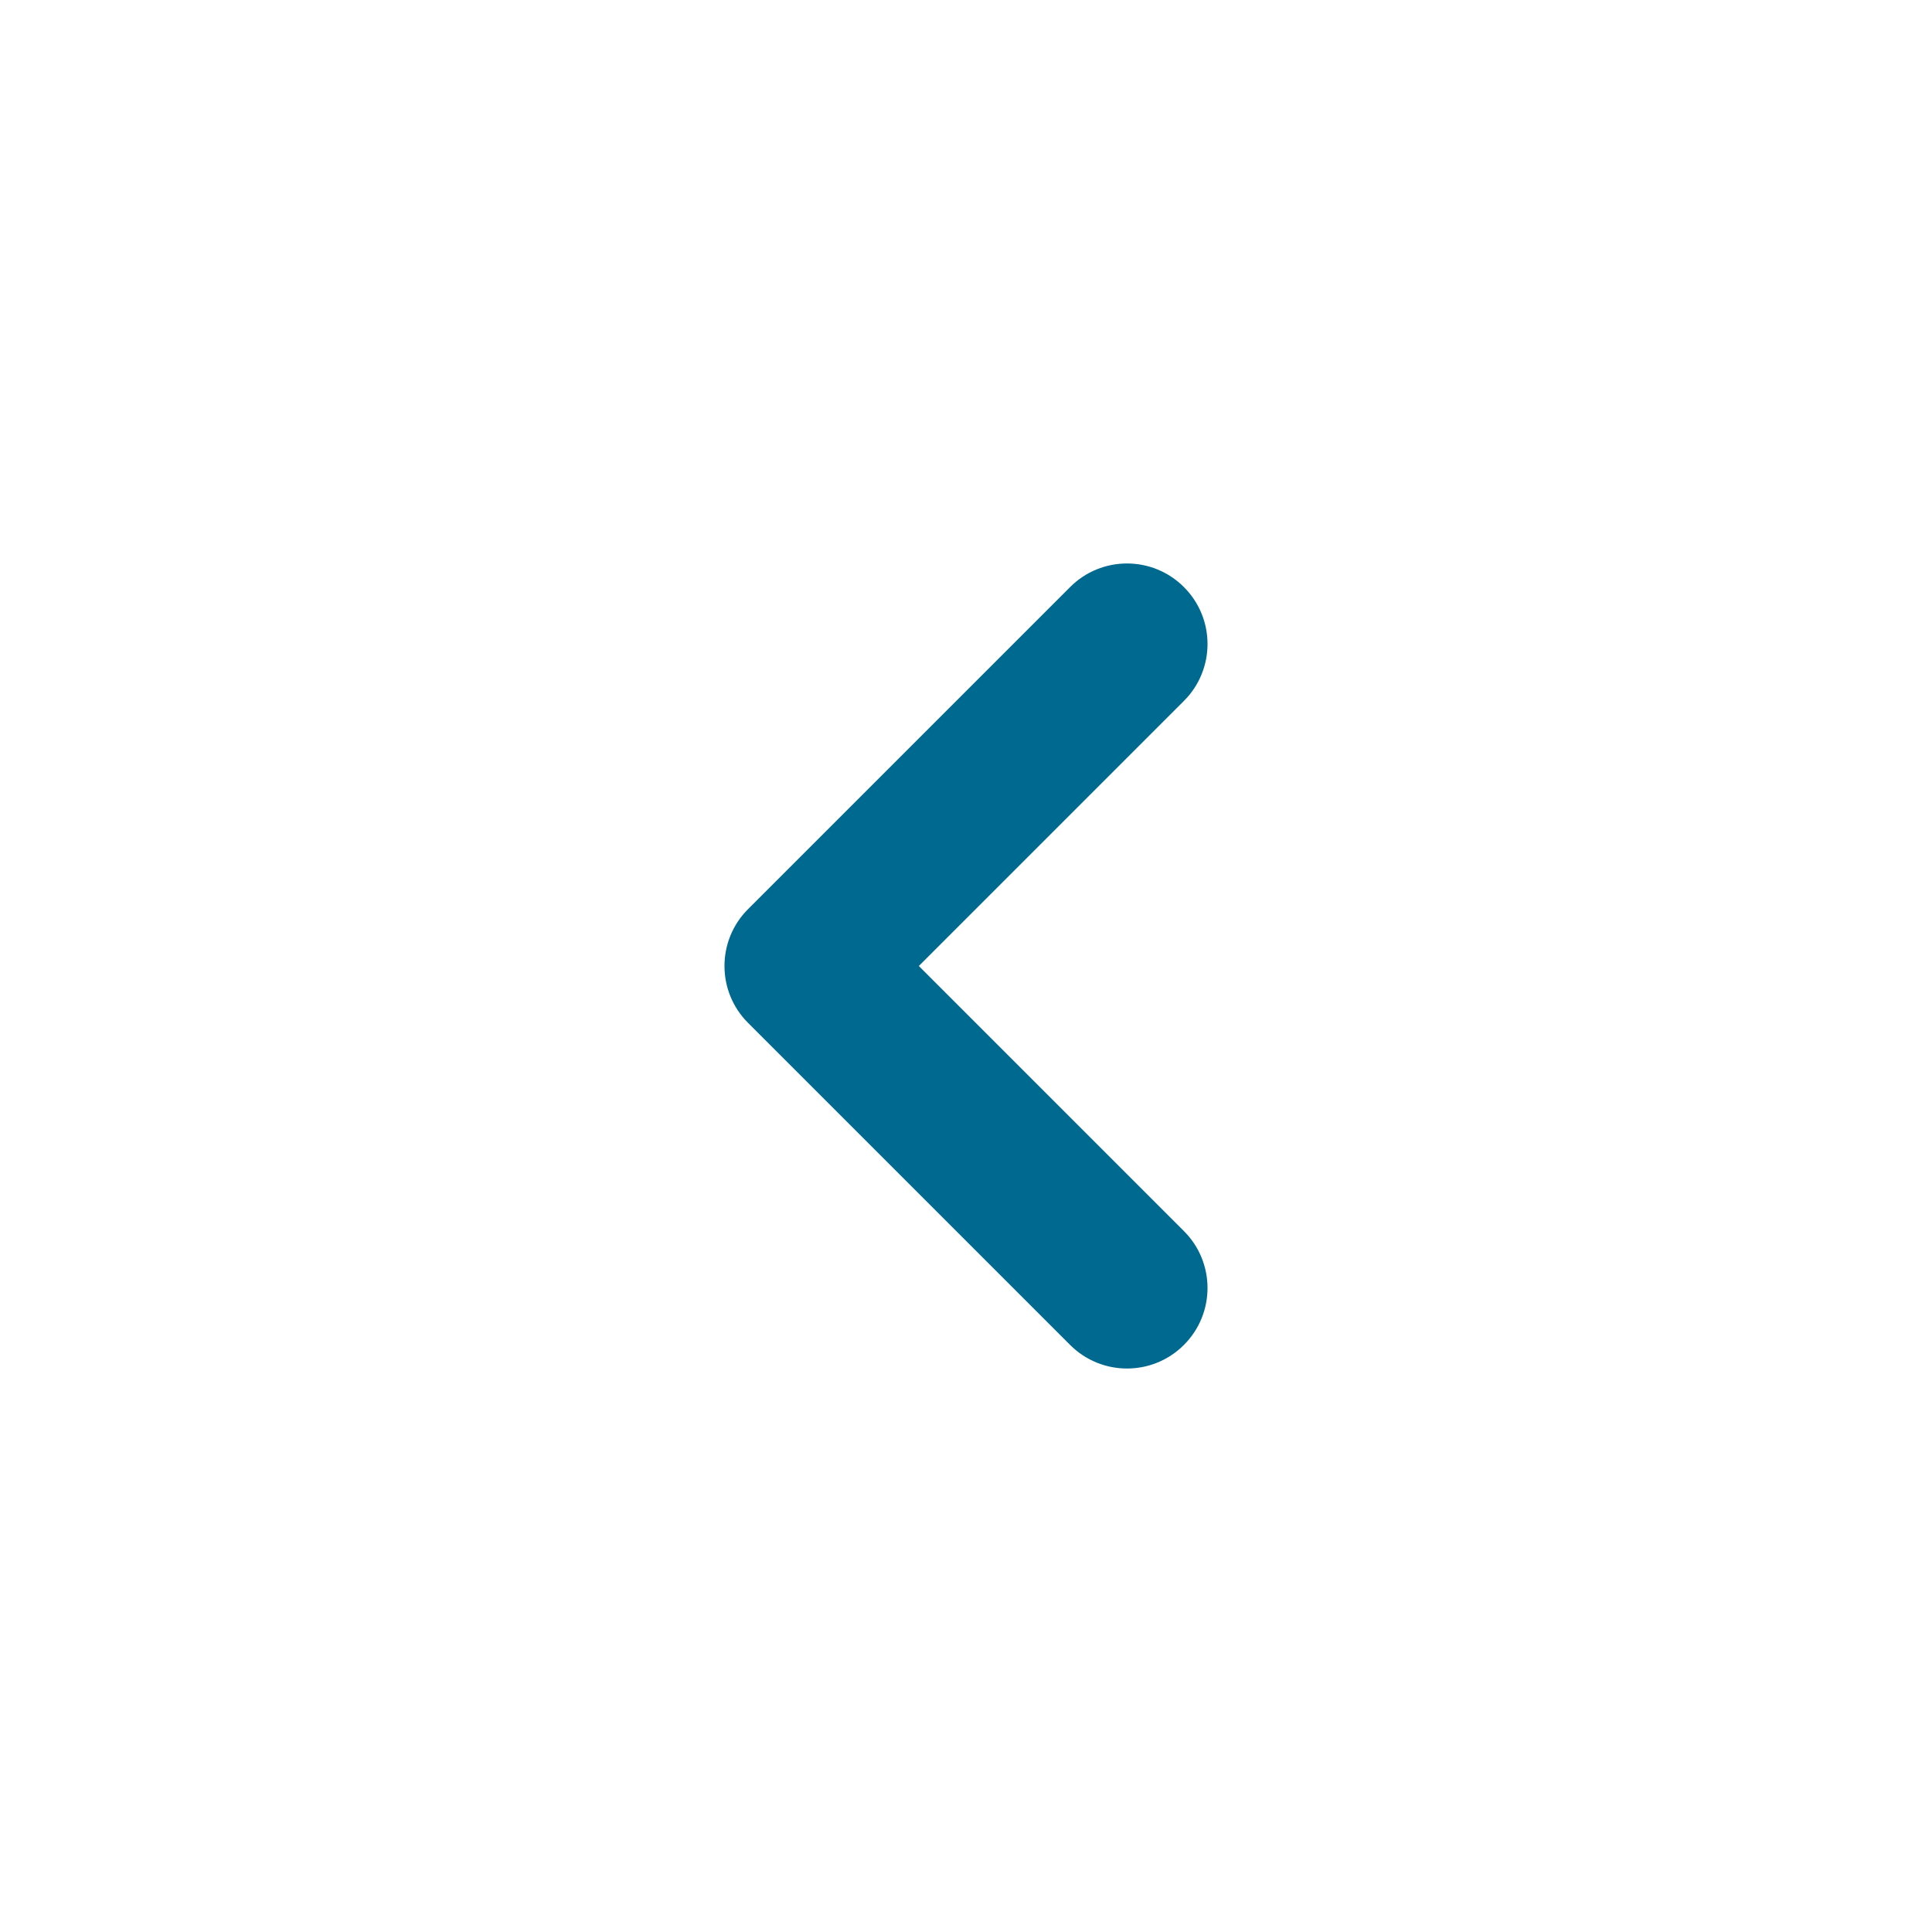
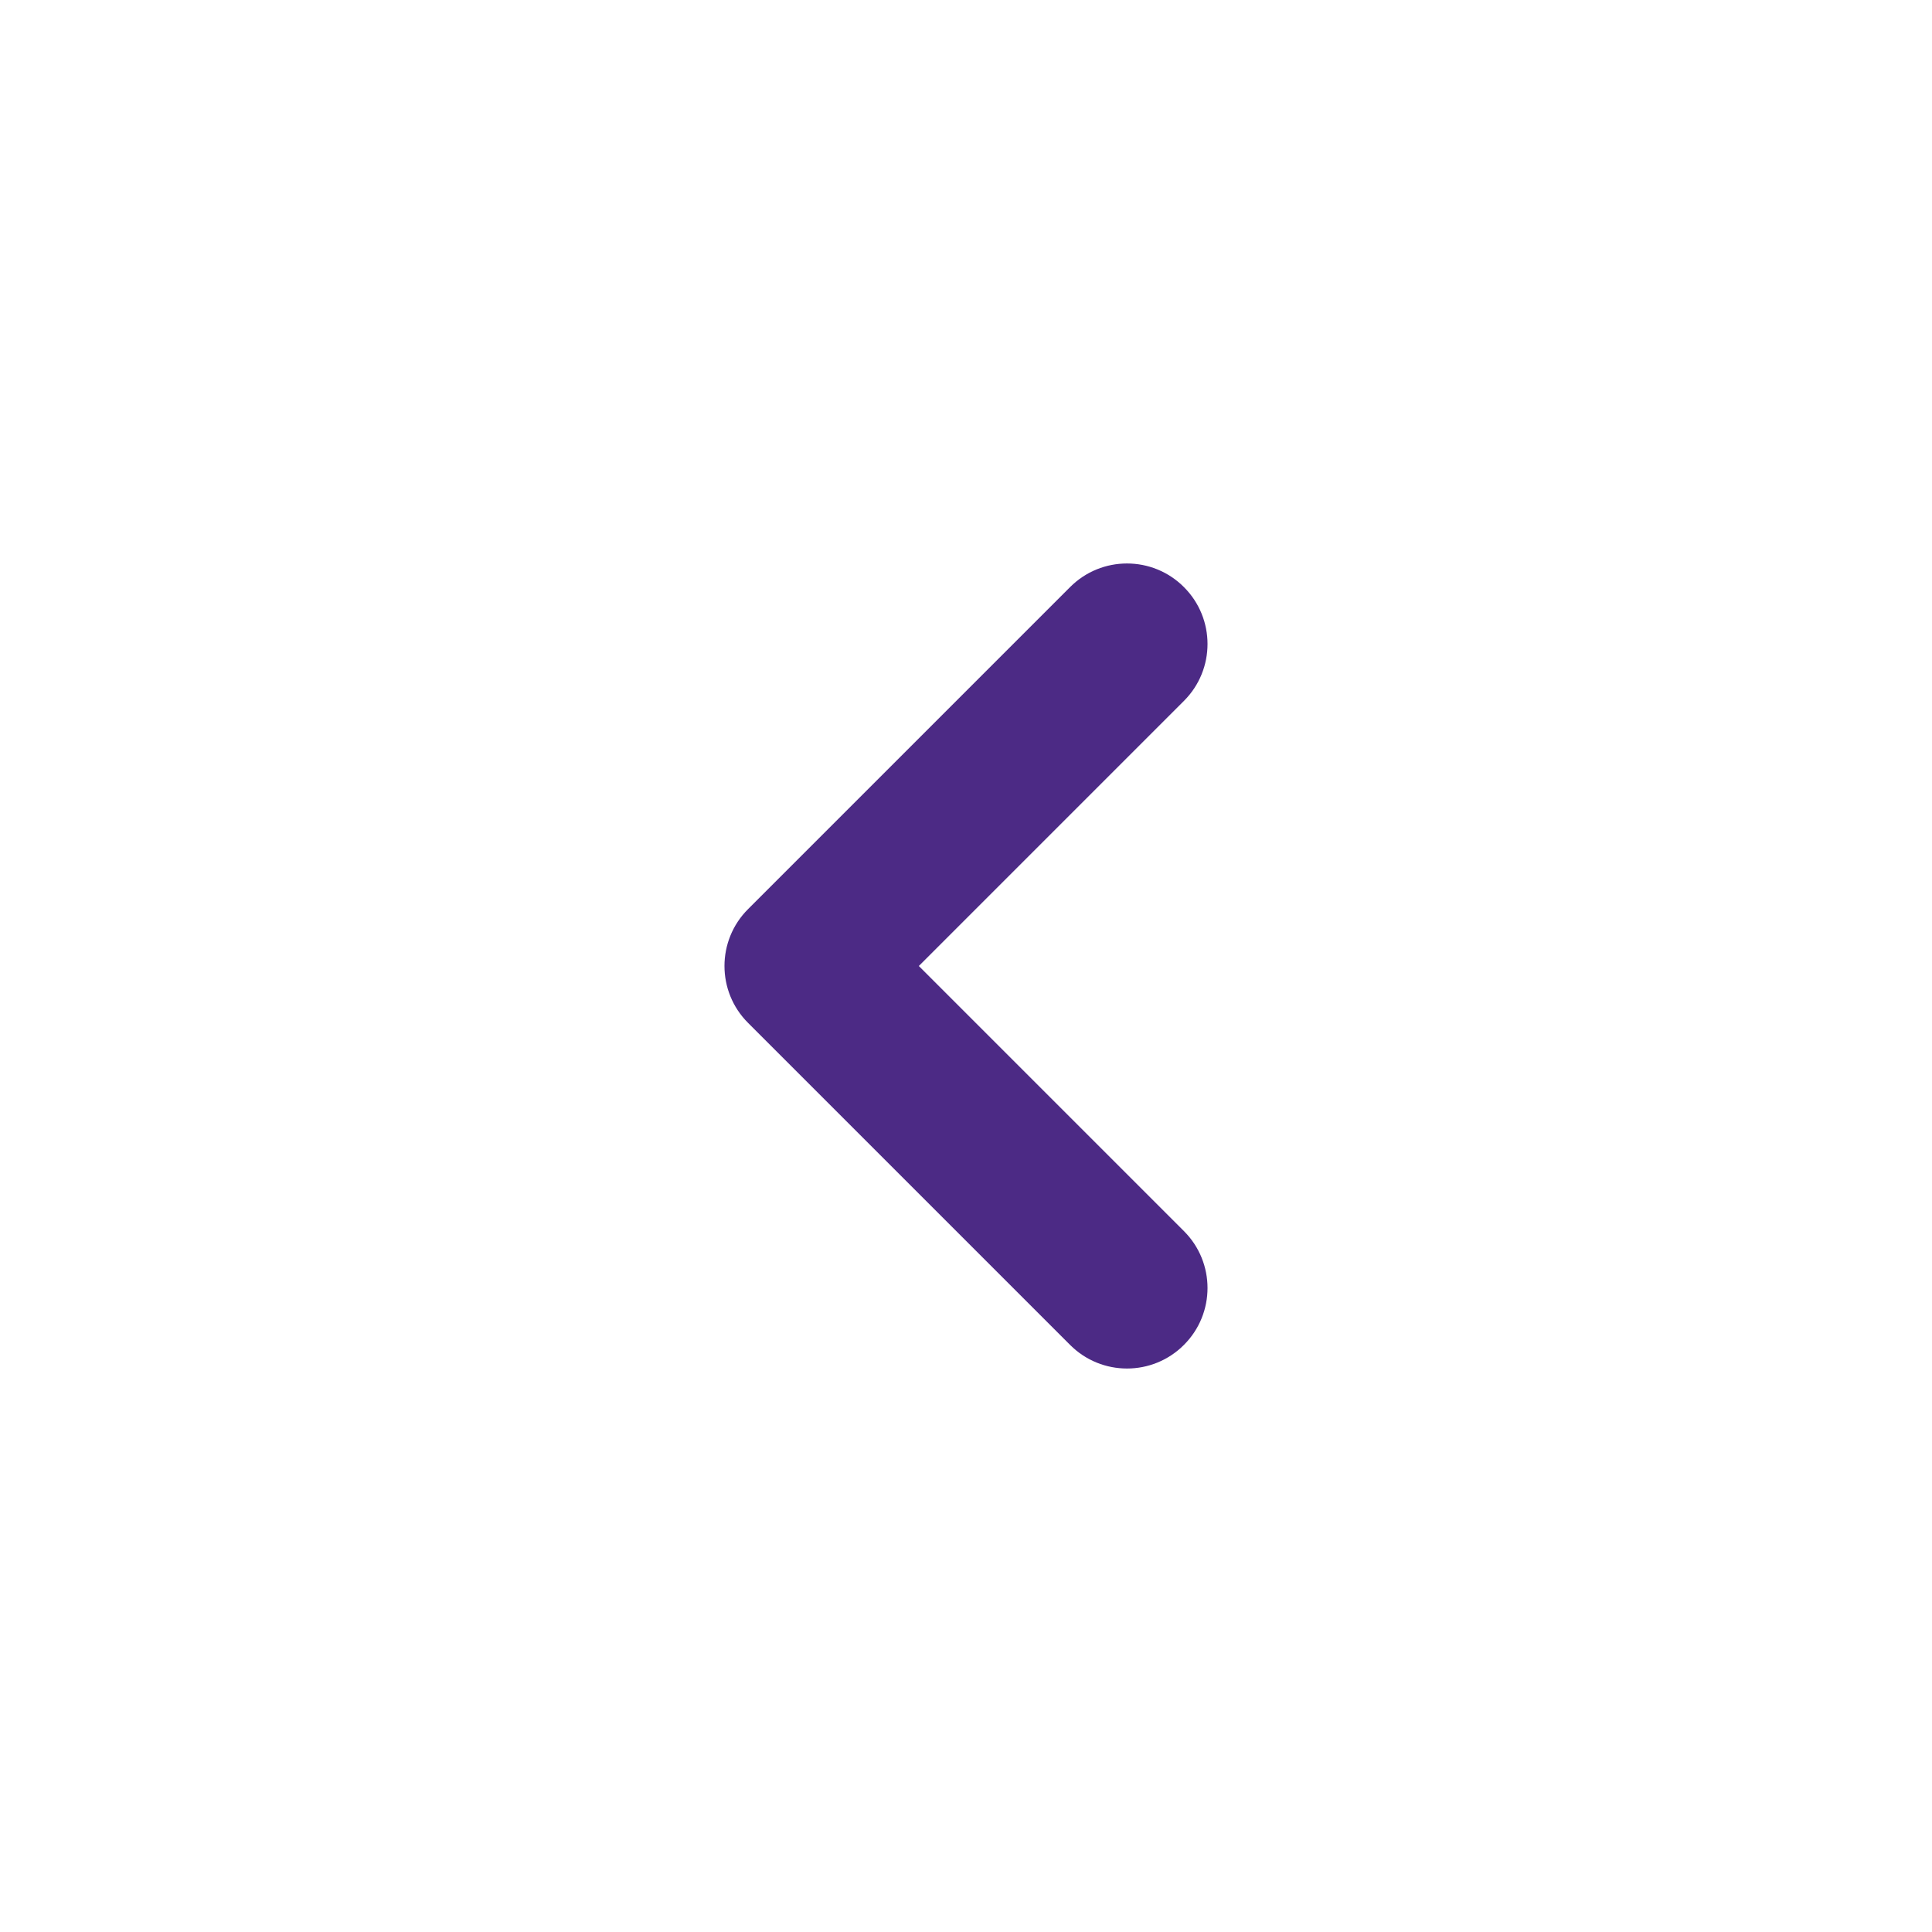
<svg xmlns="http://www.w3.org/2000/svg" width="24" height="24" viewBox="0 0 24 24">
  <g fill="none" fill-rule="evenodd">
    <rect width="24" height="24" />
-     <path fill="#00698f" fill-rule="nonzero" d="M14.707,15.293 C15.098,15.683 15.098,16.317 14.707,16.707 C14.317,17.098 13.683,17.098 13.293,16.707 L9.293,12.707 C8.902,12.317 8.902,11.683 9.293,11.293 L13.293,7.293 C13.683,6.902 14.317,6.902 14.707,7.293 C15.098,7.683 15.098,8.317 14.707,8.707 L11.414,12 L14.707,15.293 Z" />
+     <path fill="#4C2A85" fill-rule="nonzero" d="M14.707,15.293 C15.098,15.683 15.098,16.317 14.707,16.707 C14.317,17.098 13.683,17.098 13.293,16.707 L9.293,12.707 C8.902,12.317 8.902,11.683 9.293,11.293 L13.293,7.293 C13.683,6.902 14.317,6.902 14.707,7.293 C15.098,7.683 15.098,8.317 14.707,8.707 L11.414,12 L14.707,15.293 Z" />
  </g>
</svg>
